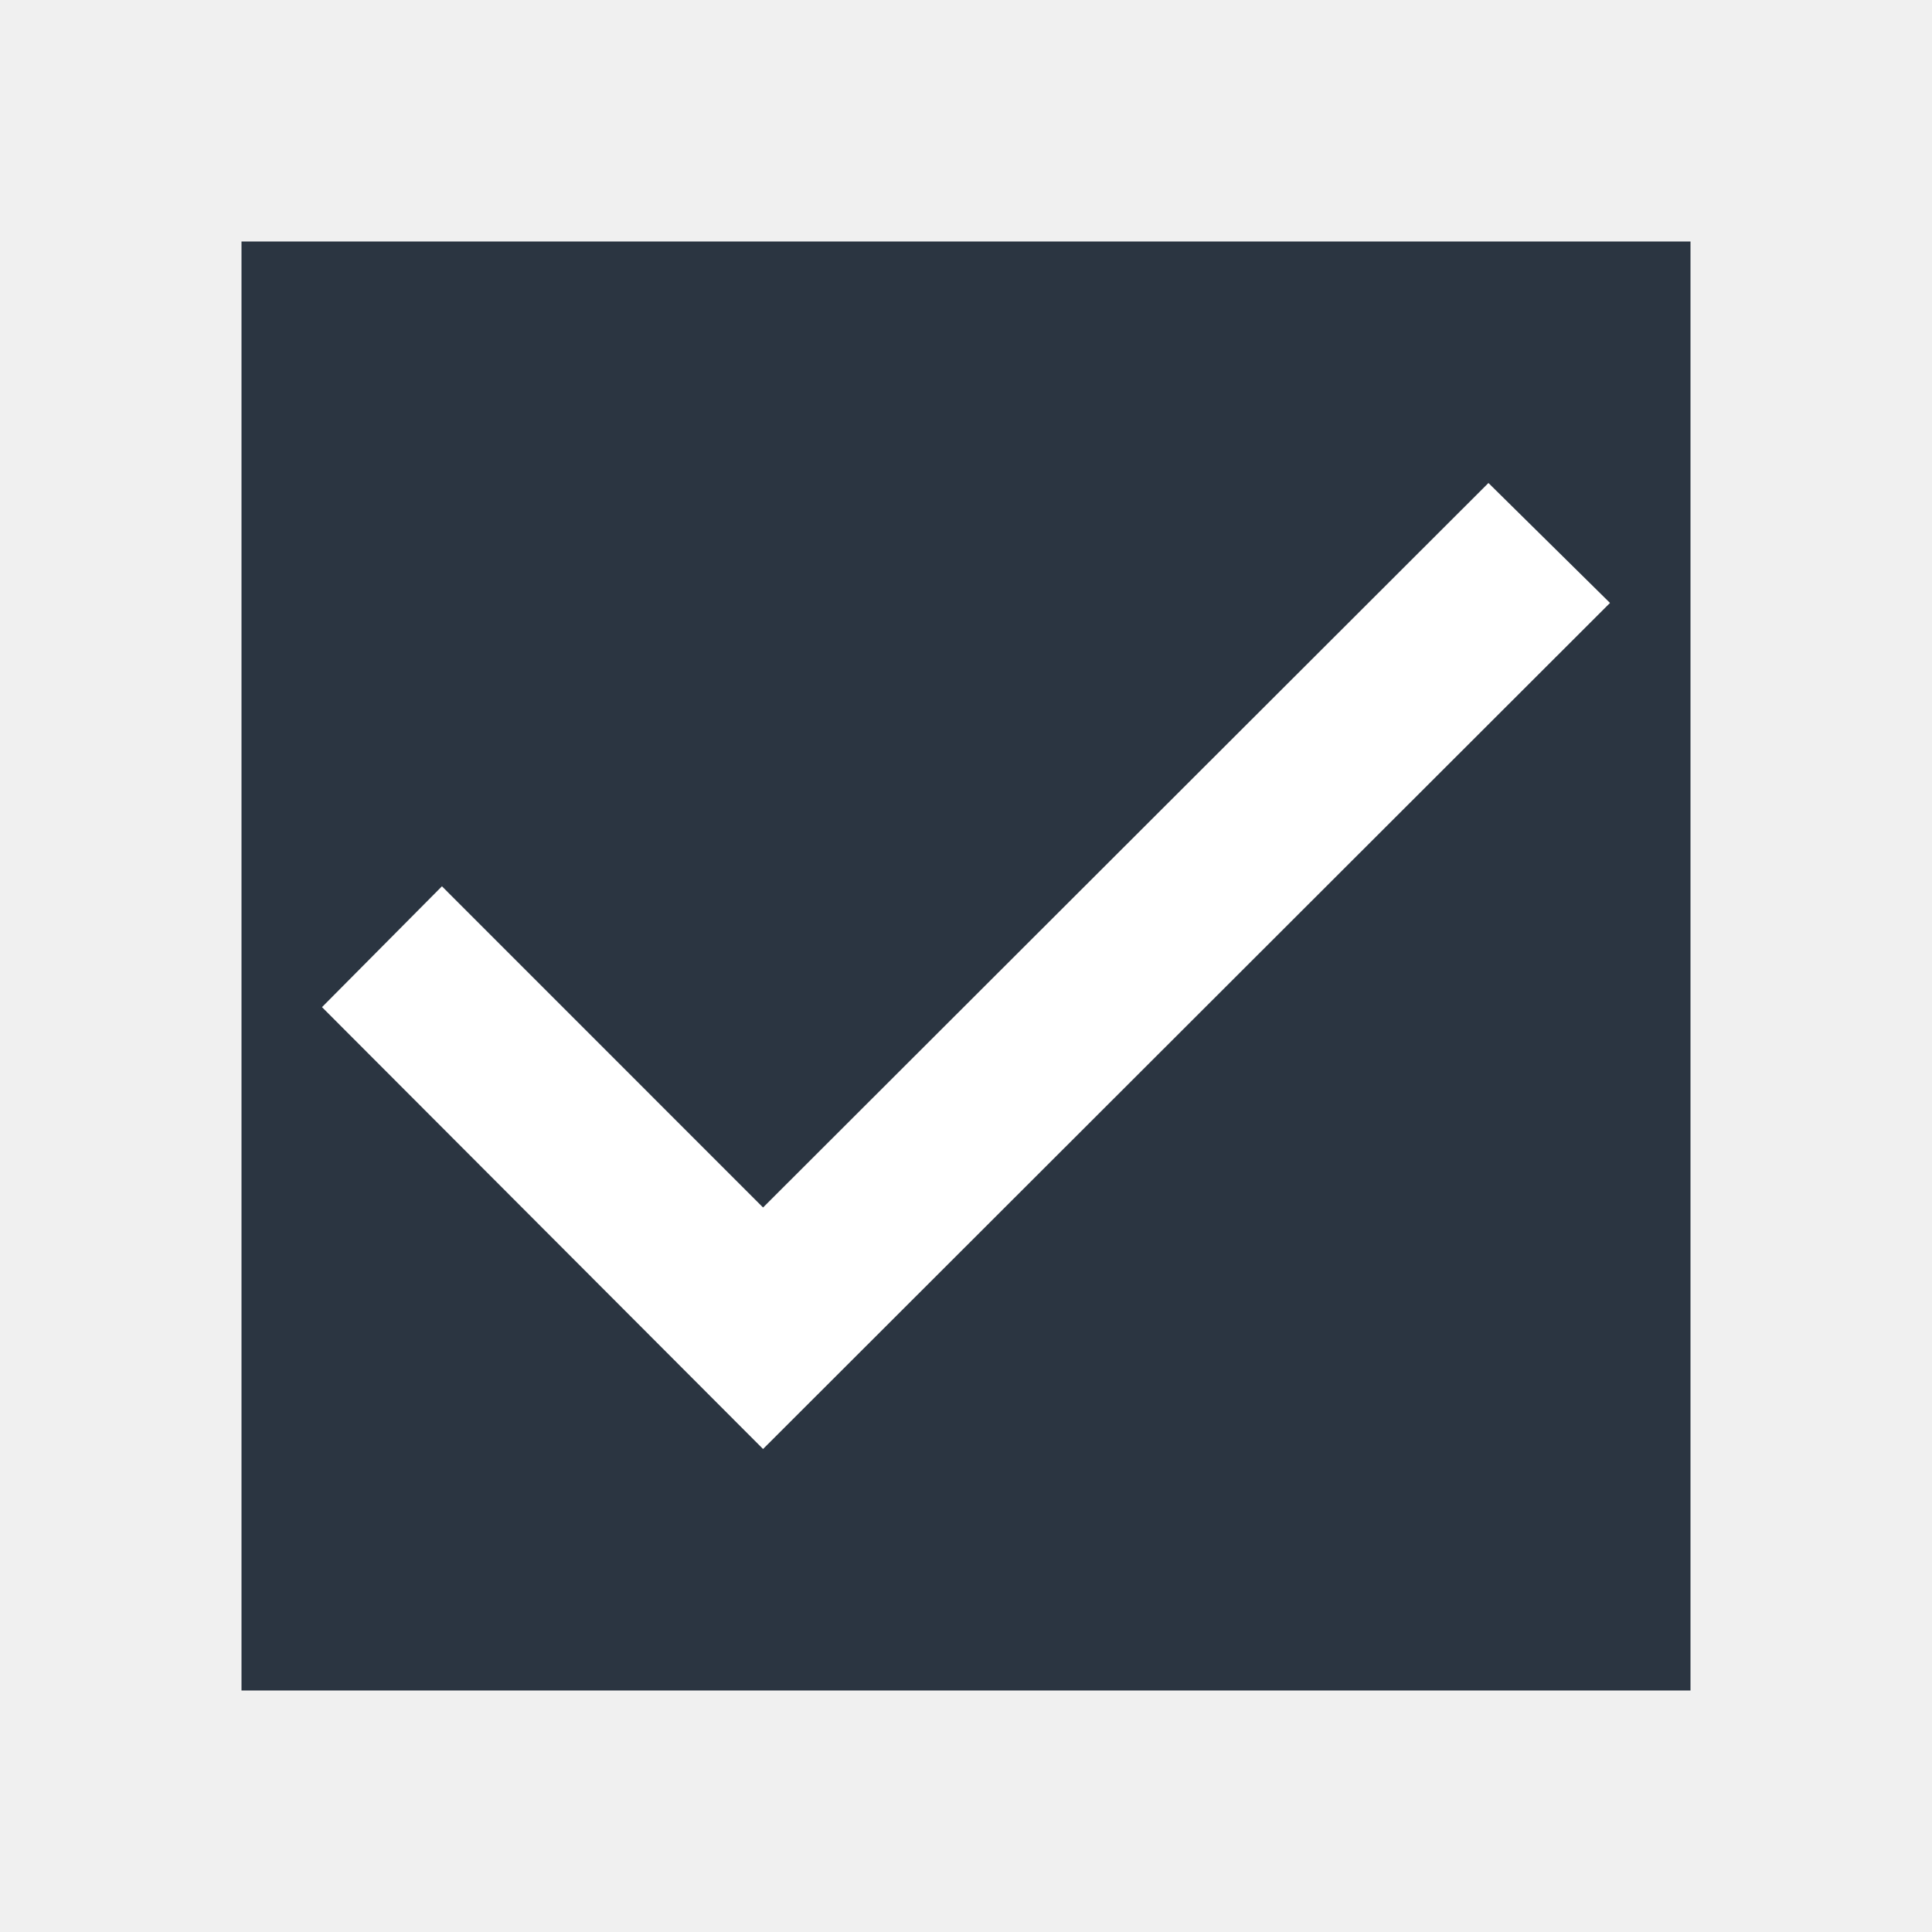
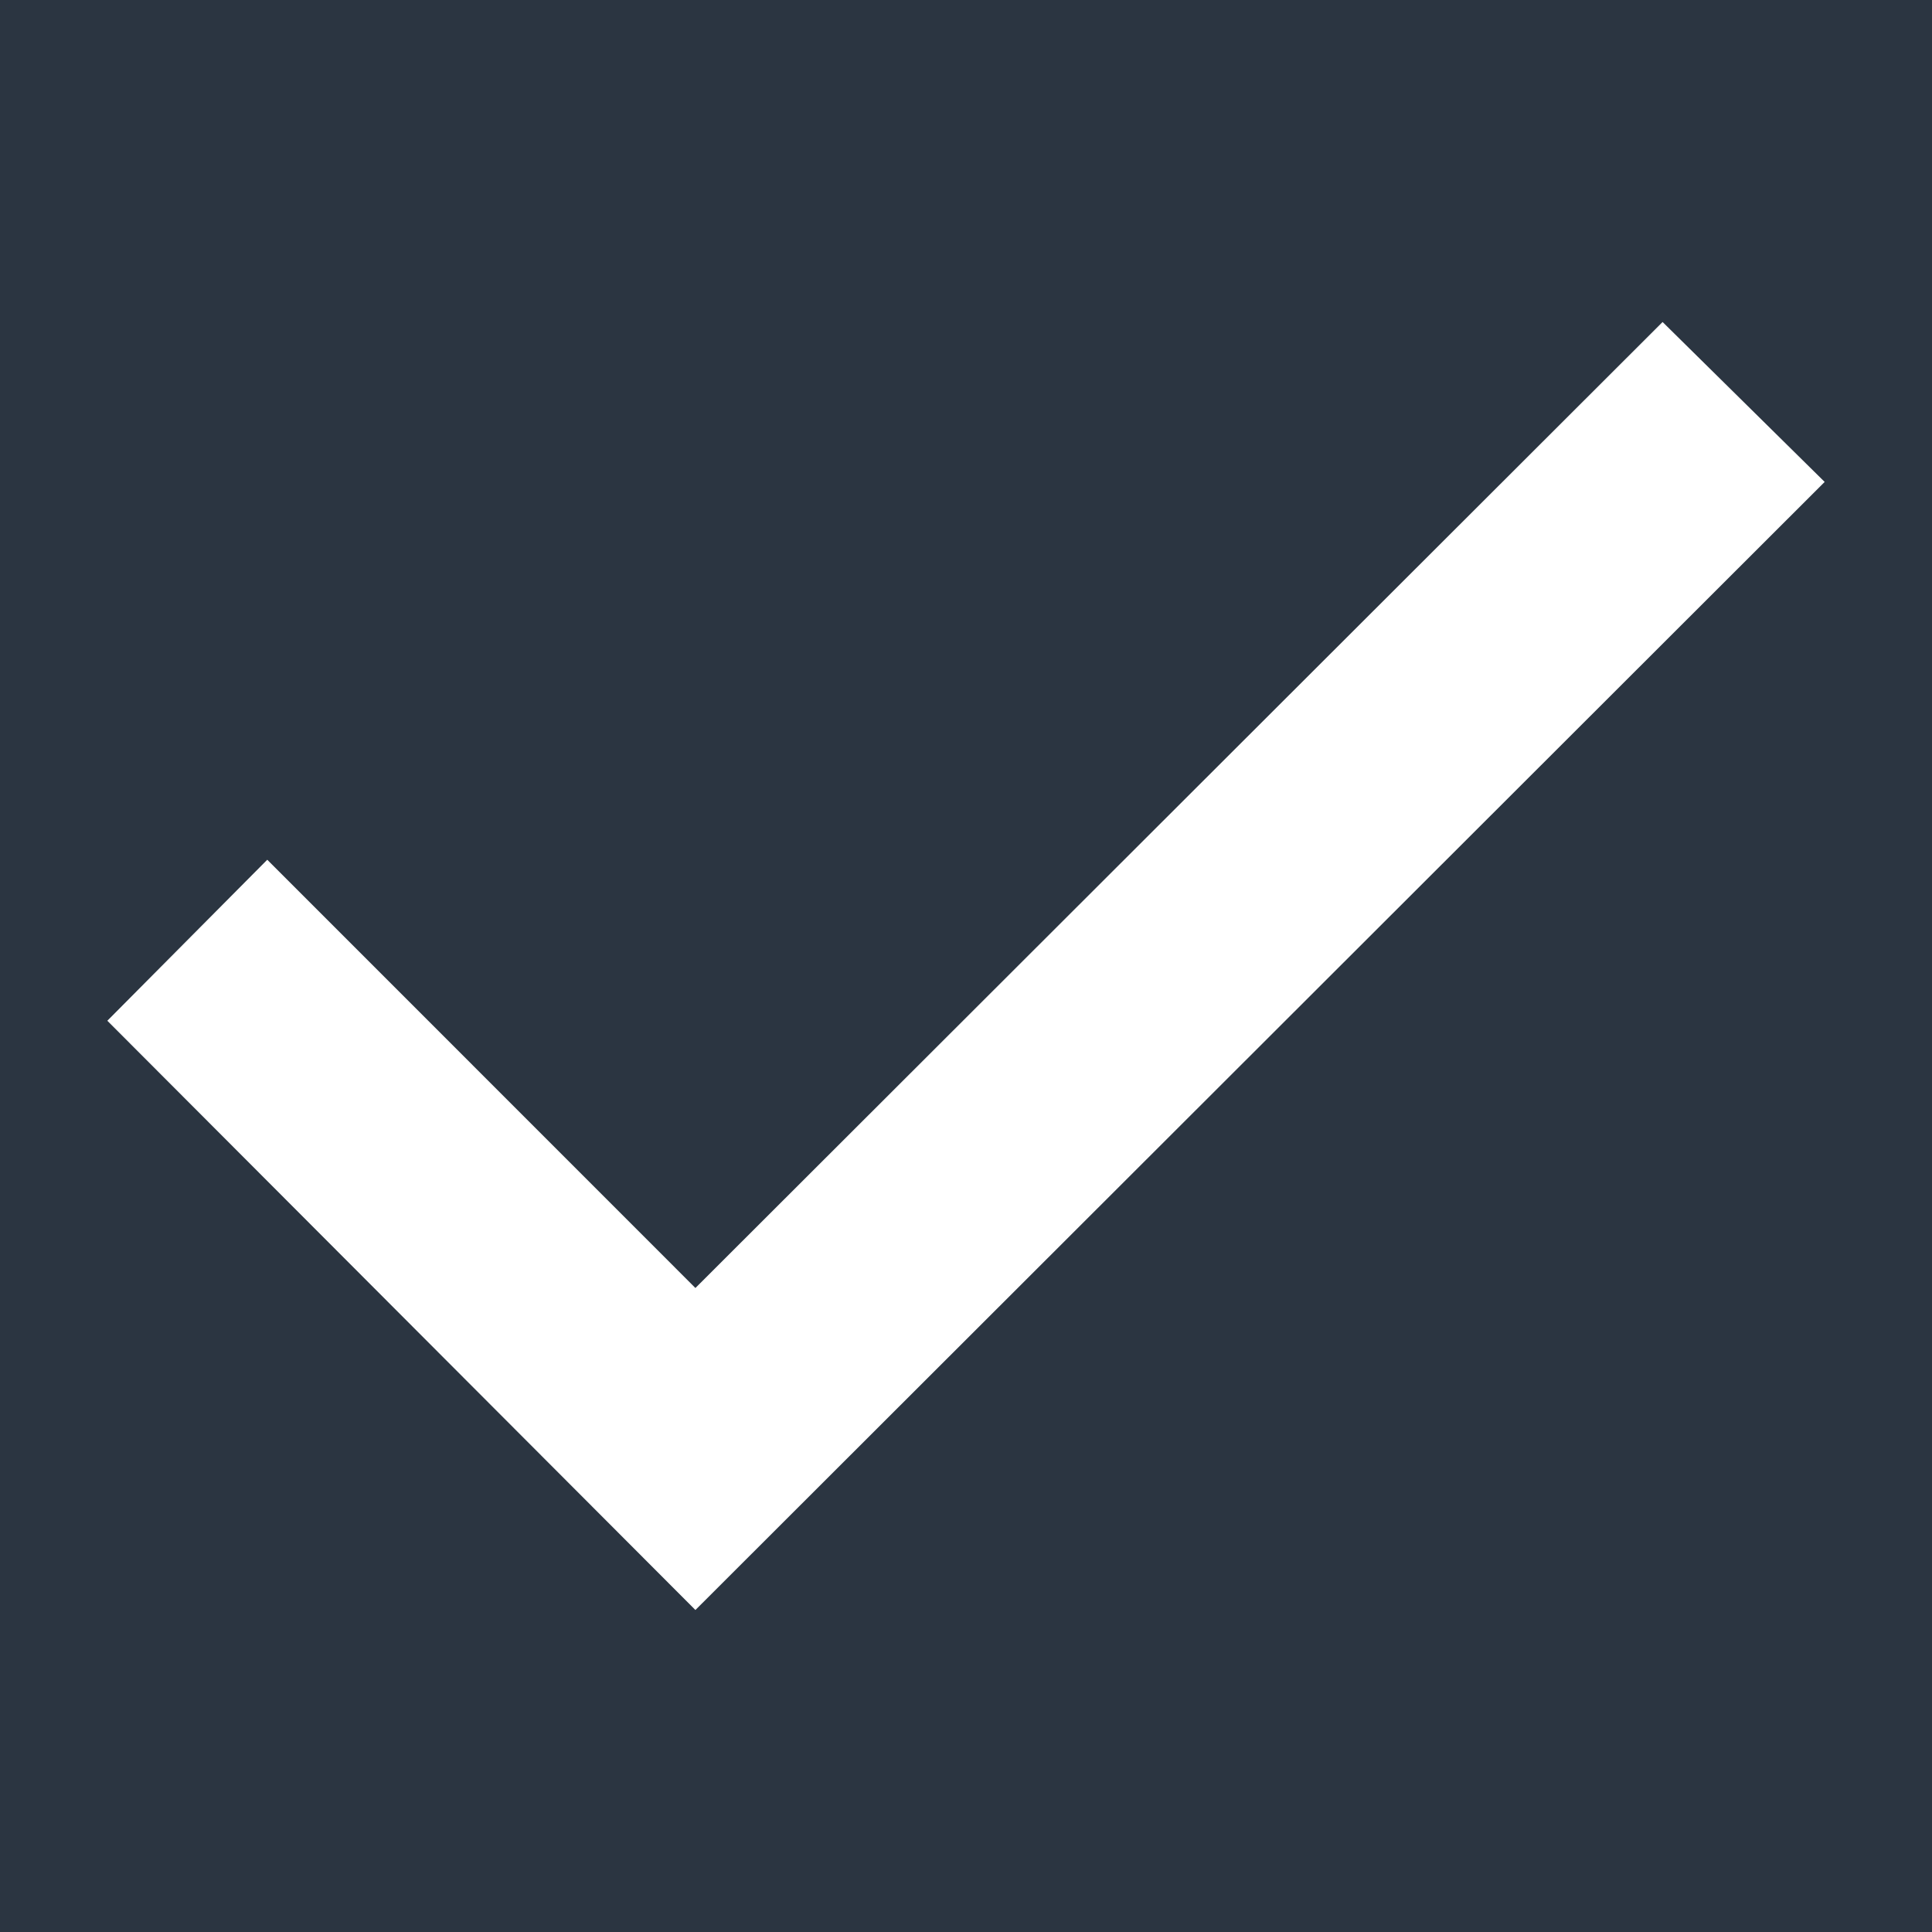
- <svg xmlns="http://www.w3.org/2000/svg" width="24" height="24" viewBox="0 0 24 24" fill="none">
-   <rect x="3" y="3" width="18" height="18" fill="#2B3541" />
-   <path d="M4 12.511L9.479 18L20 7.49L18.49 6L9.479 15L5.49 11.01L4 12.511Z" fill="white" />
+ <svg xmlns="http://www.w3.org/2000/svg" width="18" height="18" viewBox="0 0 18 18" fill="none">
+   <rect width="18" height="18" fill="#2B3541" />
+   <path d="M1 9.51L6.479 15L17 4.49L15.49 3L6.479 12L2.49 8.01L1 9.51Z" fill="white" />
</svg>
